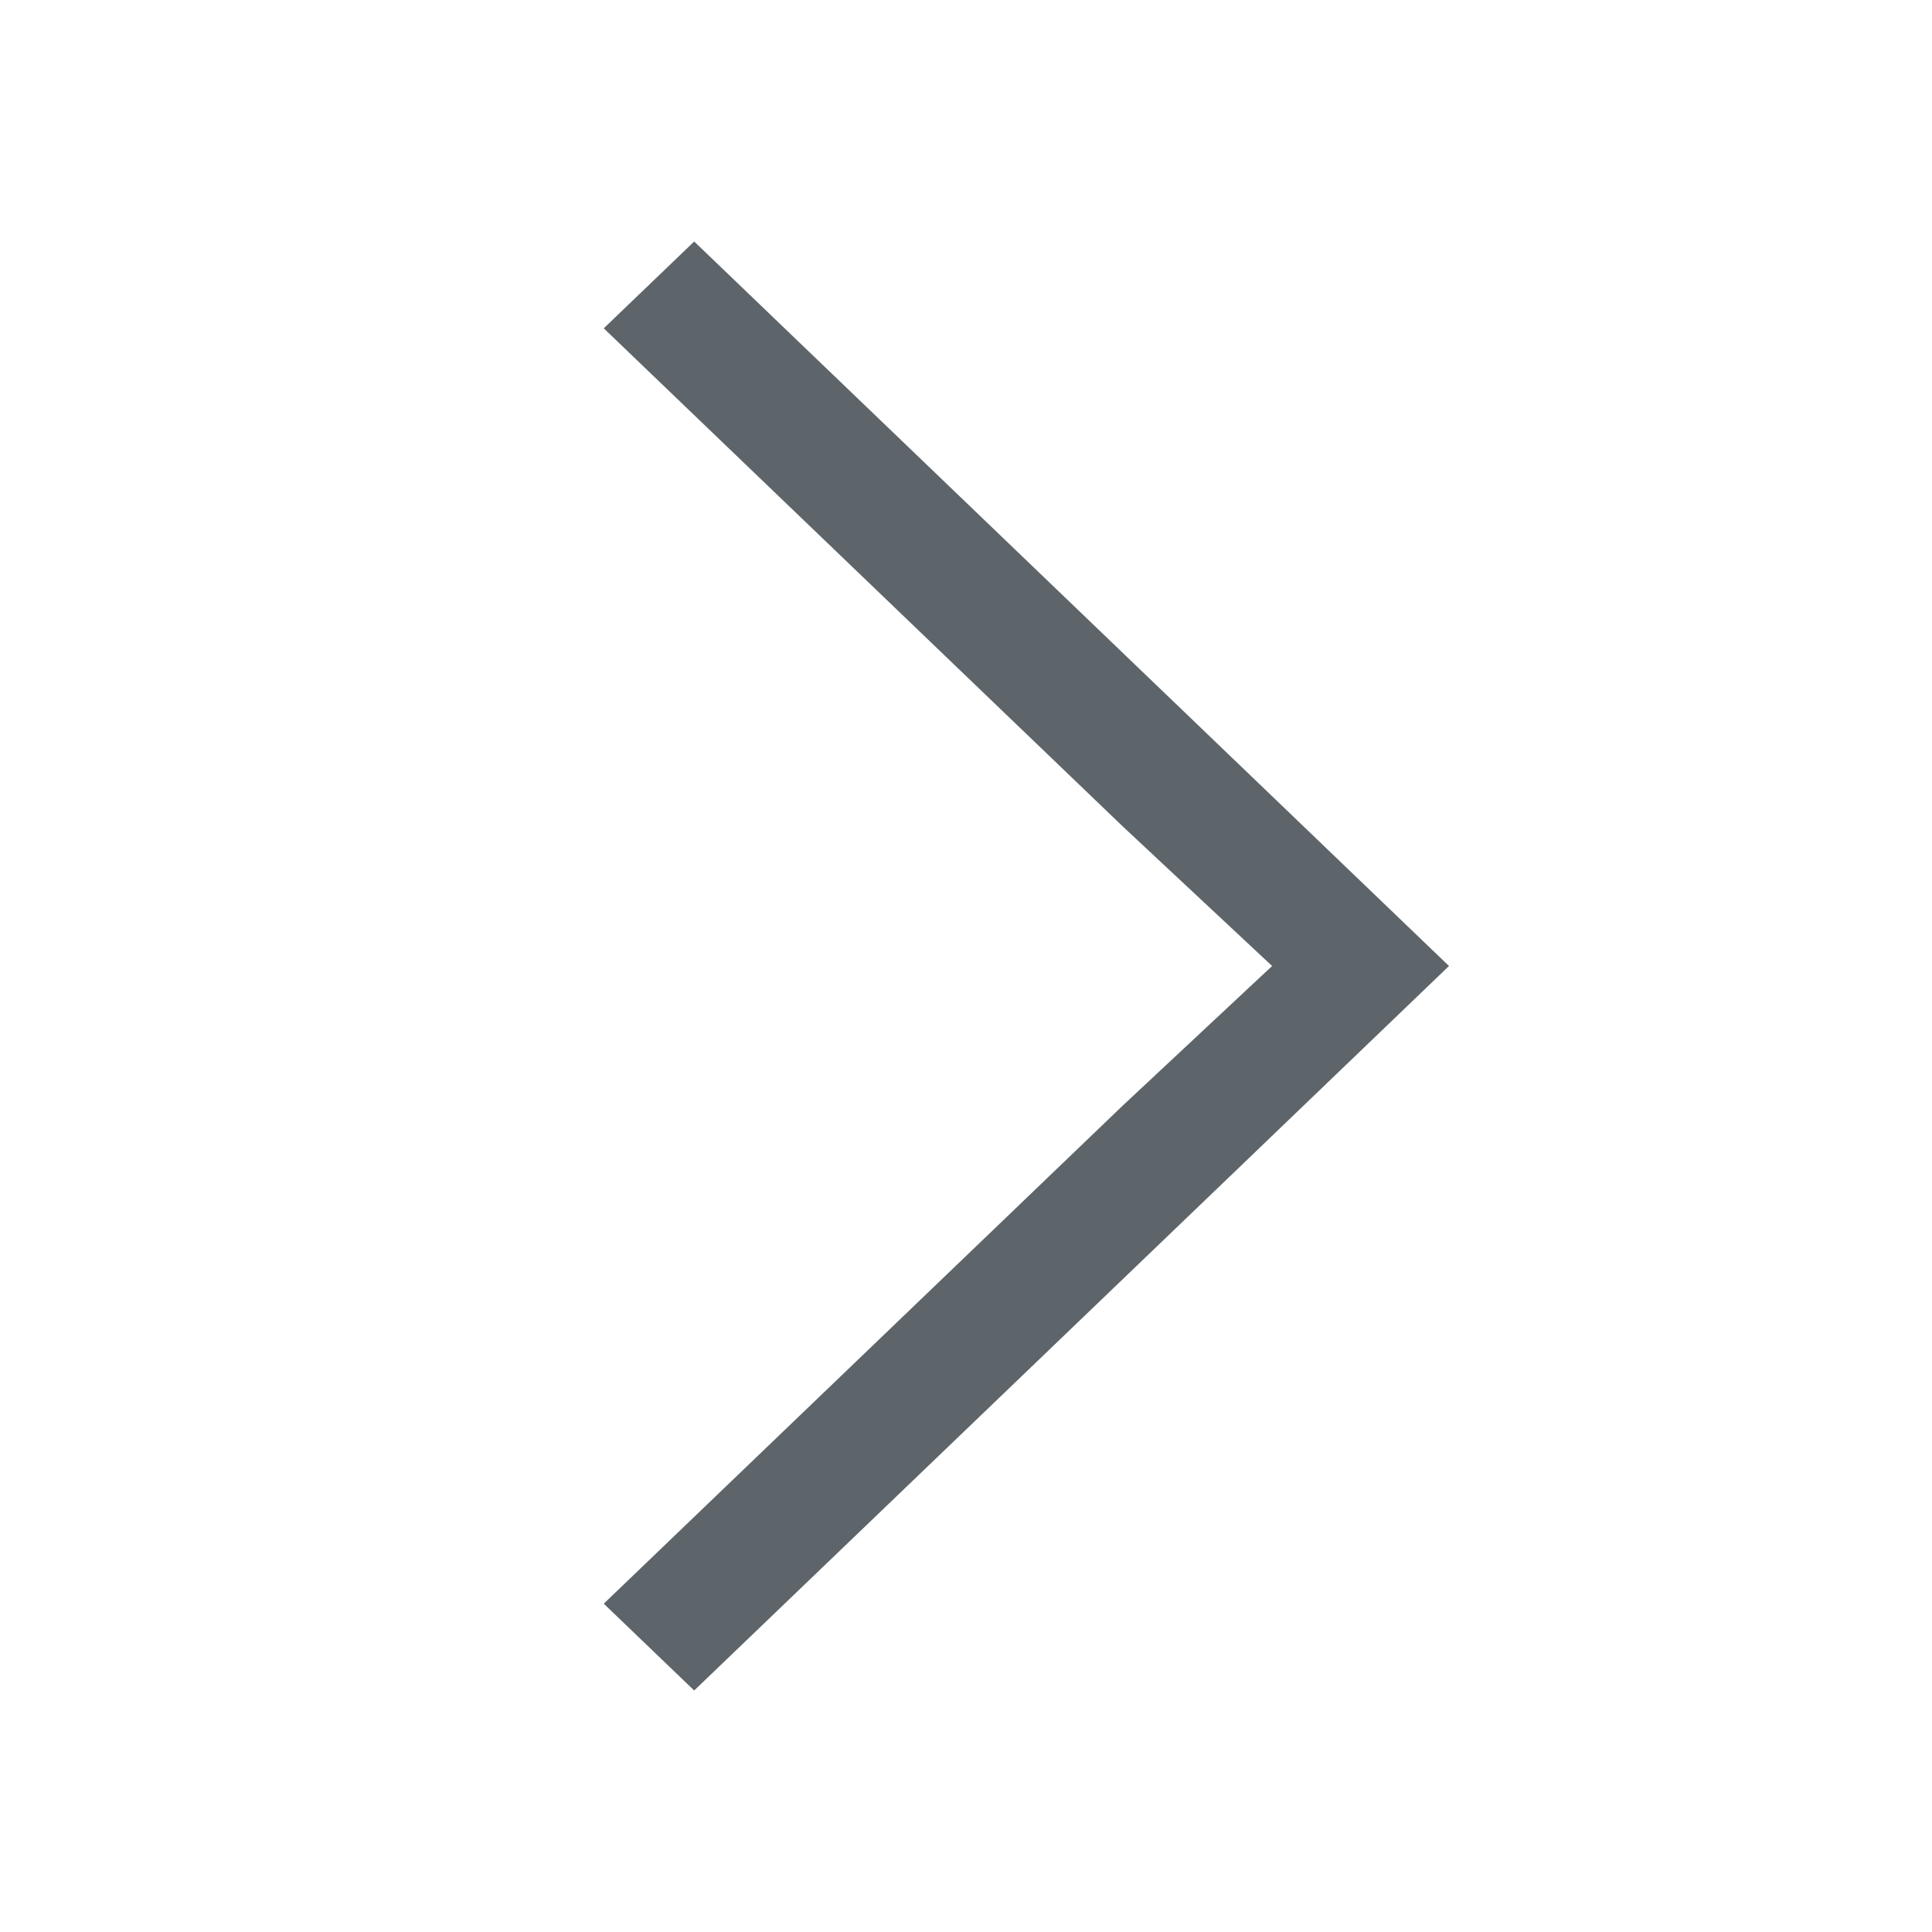
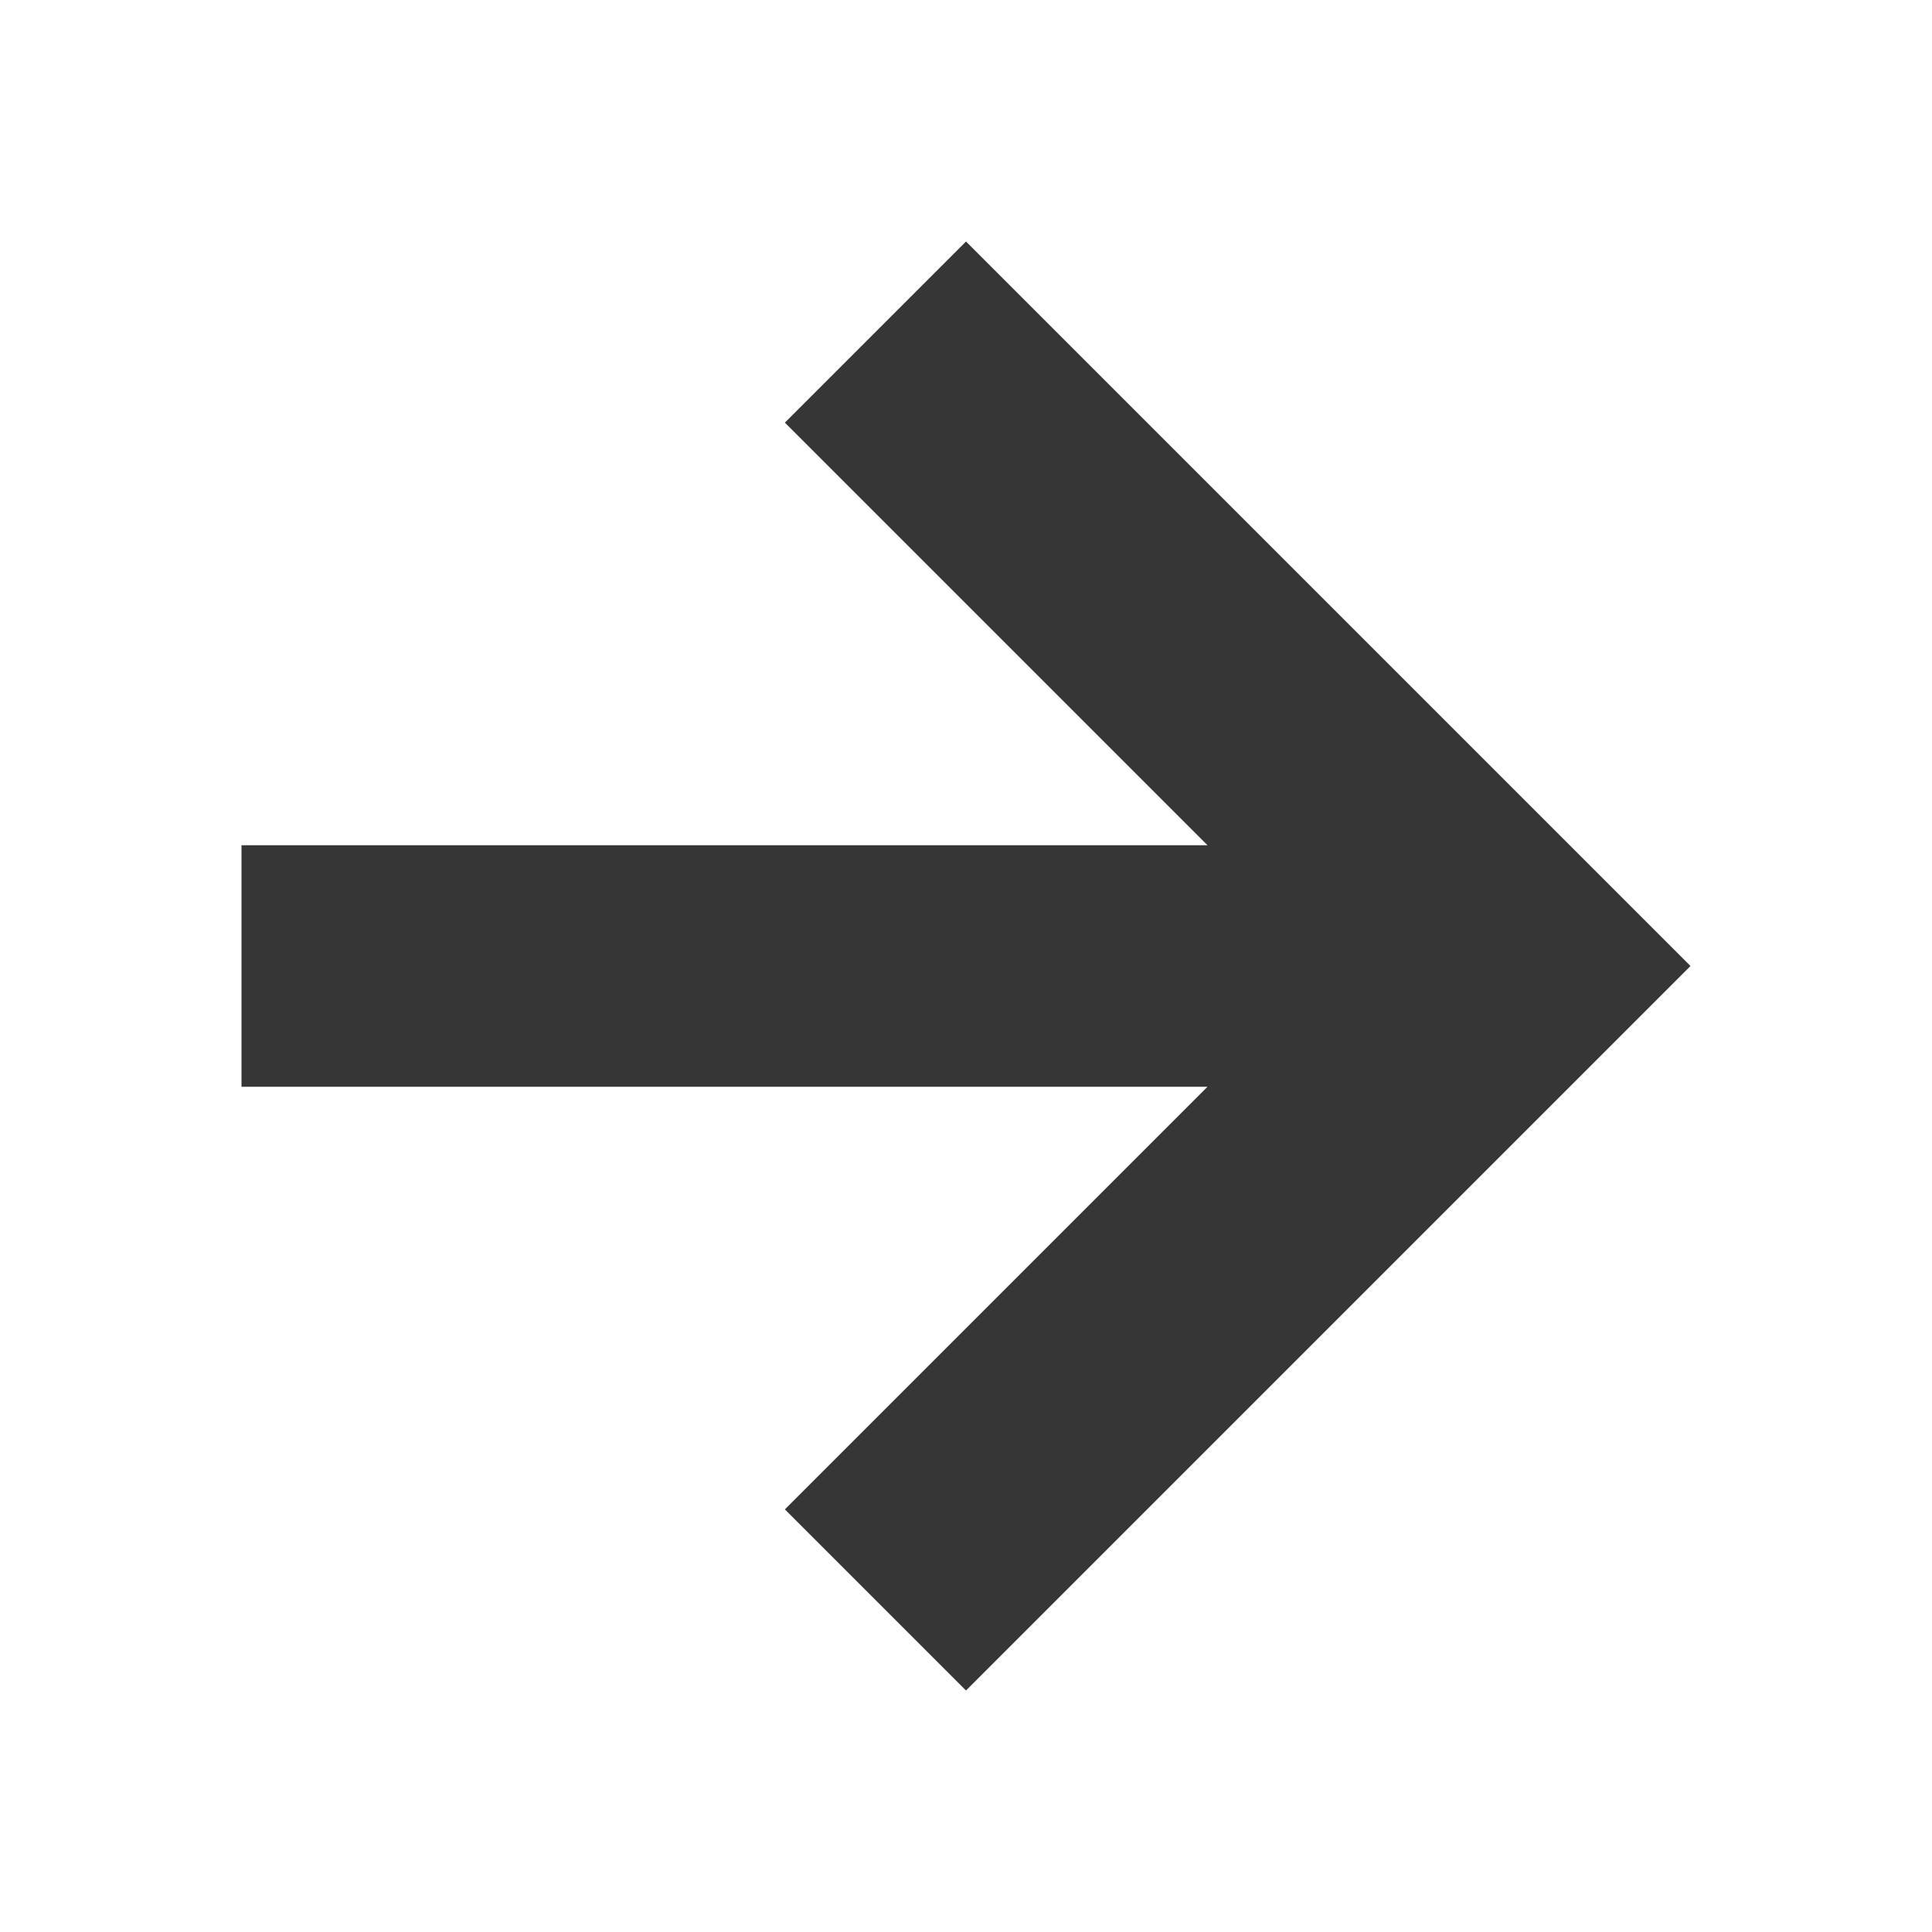
- <svg xmlns="http://www.w3.org/2000/svg" viewBox="0 0 16 16">
-   <defs id="defs3051">
-     <style type="text/css" id="current-color-scheme">
-       .ColorScheme-Text {
-         color:#5d656b;
-       }
-       </style>
+ <svg xmlns="http://www.w3.org/2000/svg" width="16" height="16" version="1.1">
+   <defs>
+     <style id="current-color-scheme" type="text/css">
+    .ColorScheme-Text { color:#363636; } .ColorScheme-Highlight { color:#5294e2; }
+   </style>
  </defs>
-   <path style="fill:currentColor;fill-opacity:1;stroke:none" d="m12 8l-6.251-6-.749.719 4.298 4.125 1.237 1.156-1.237 1.156-4.298 4.125.749.719 4.298-4.125z" class="ColorScheme-Text" />
+   <path style="fill:currentColor" class="ColorScheme-Text" d="M 2,9 H 10 L 6.5,12.5 8,14 14,8 8,2 6.5,3.5 10,7 H 2 Z" />
</svg>
